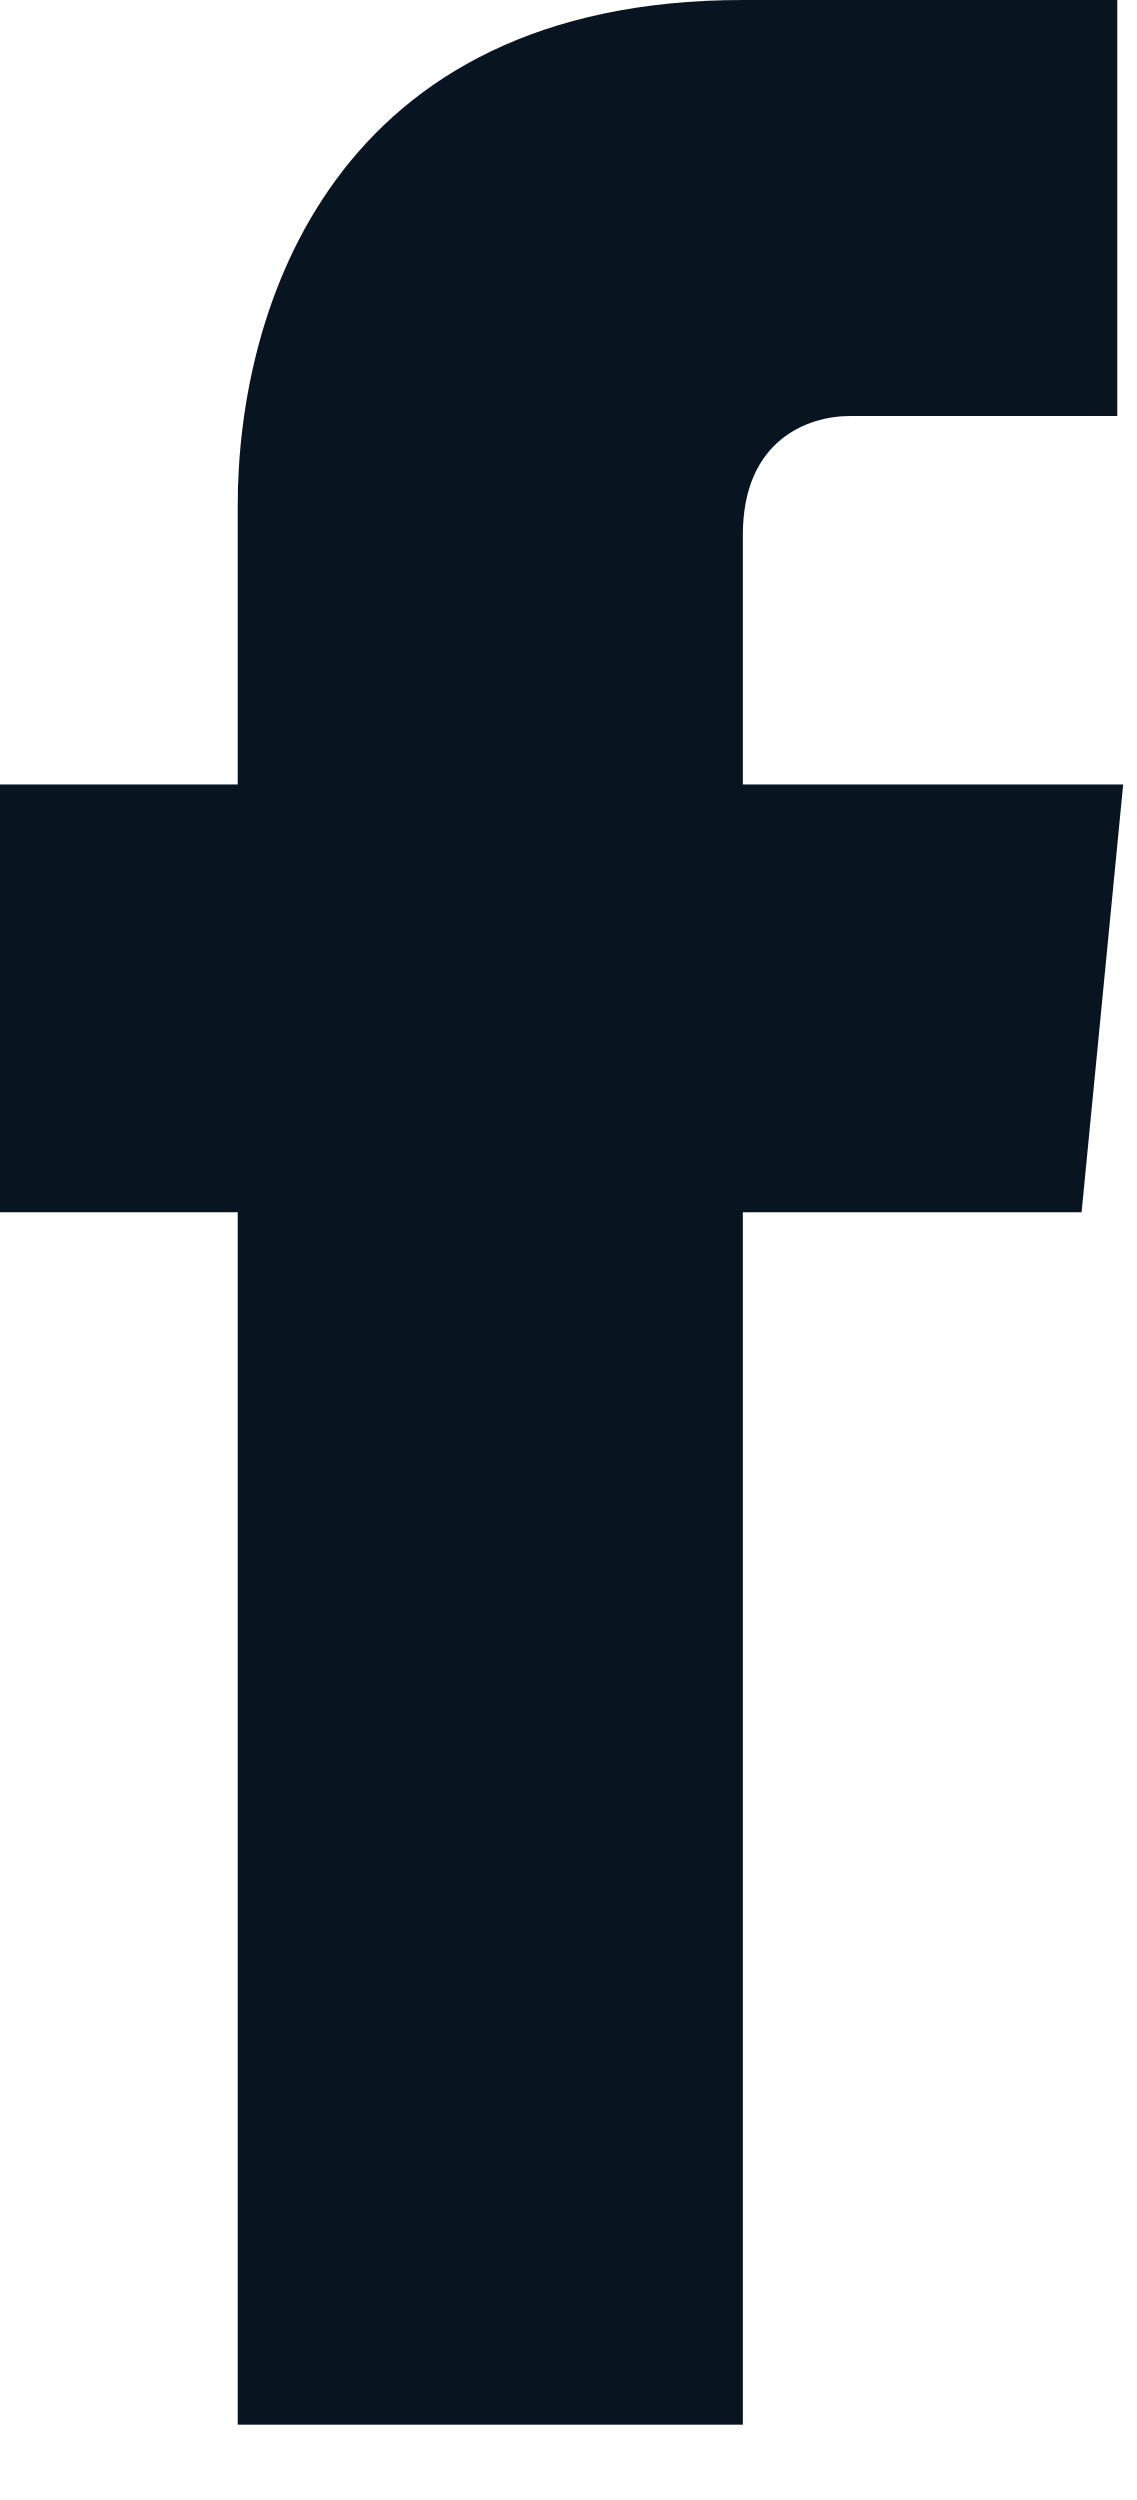
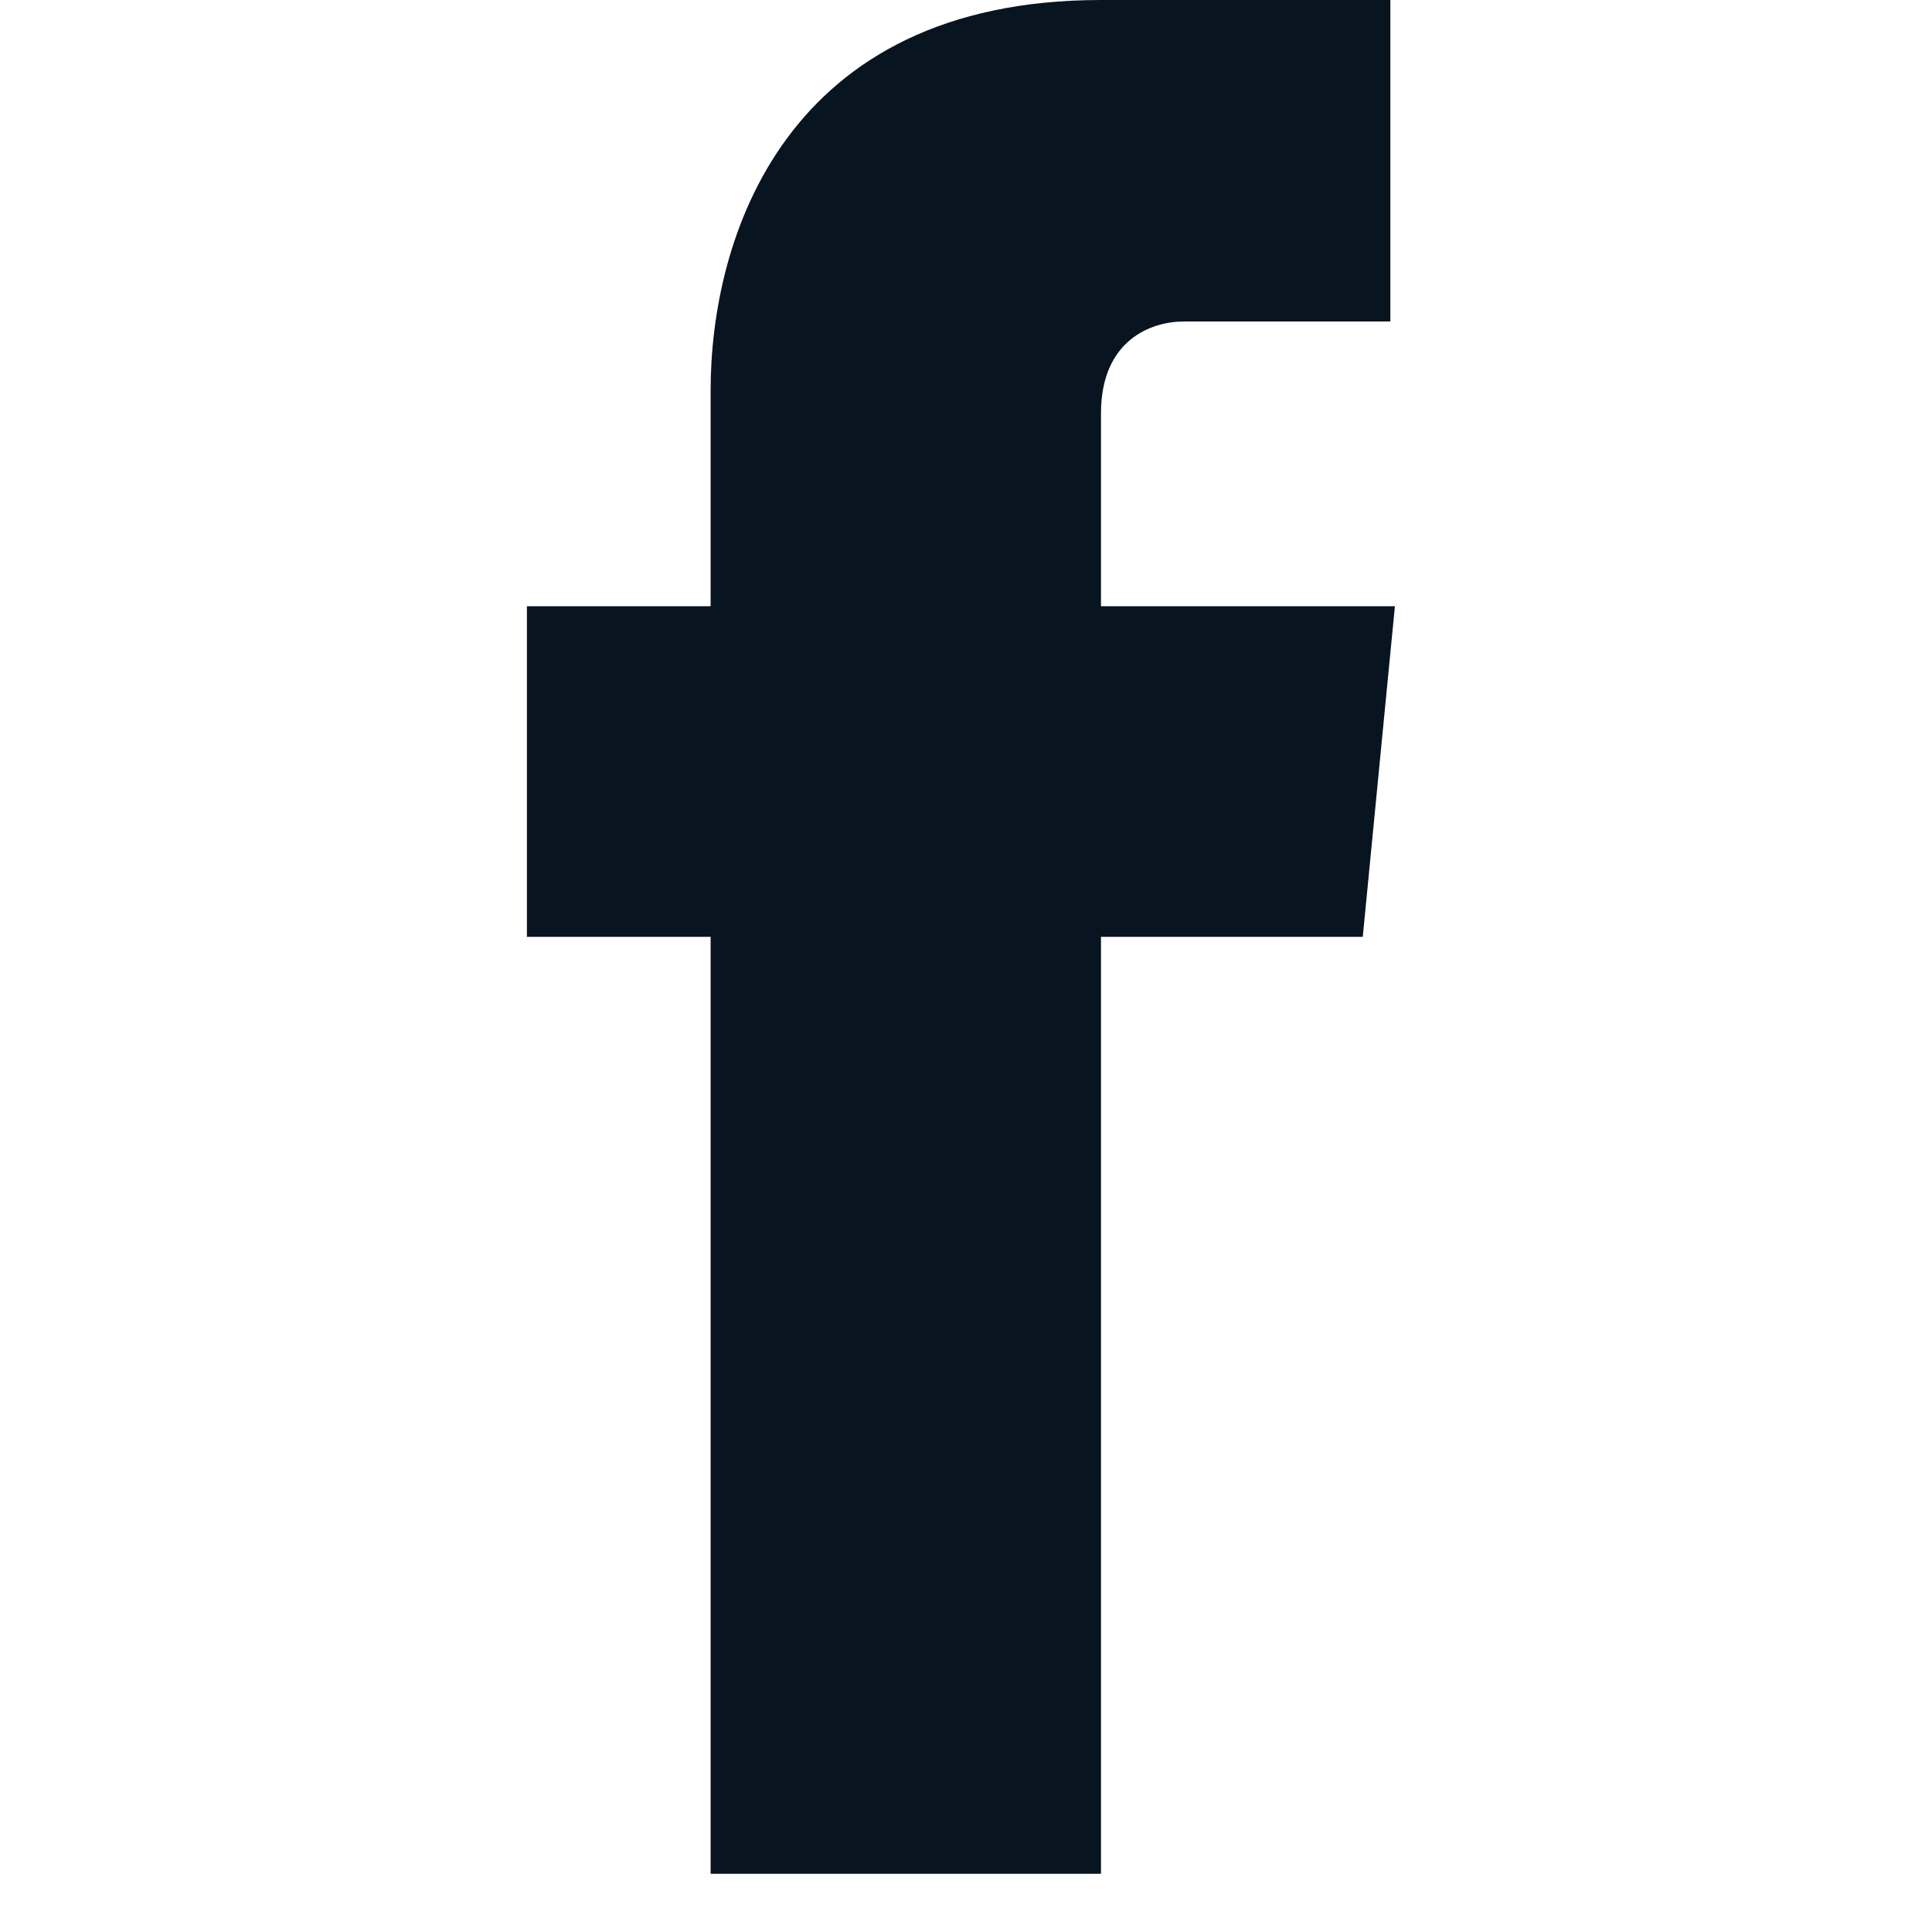
- <svg xmlns="http://www.w3.org/2000/svg" width="10" height="22" viewBox="0 0 10 22" fill="none">
+ <svg xmlns="http://www.w3.org/2000/svg" width="16" height="16" viewBox="0 0 10 22" fill="none">
  <path fill-rule="evenodd" clip-rule="evenodd" d="M9.518 10.668H6.537V21.337H2.092V12.414V10.668H0V6.903H2.092V4.445C2.092 2.719 2.929 0 6.537 0H9.832V3.661H7.478C7.112 3.661 6.537 3.87 6.537 4.707V6.903H9.884L9.518 10.668Z" fill="#081420" />
</svg>
